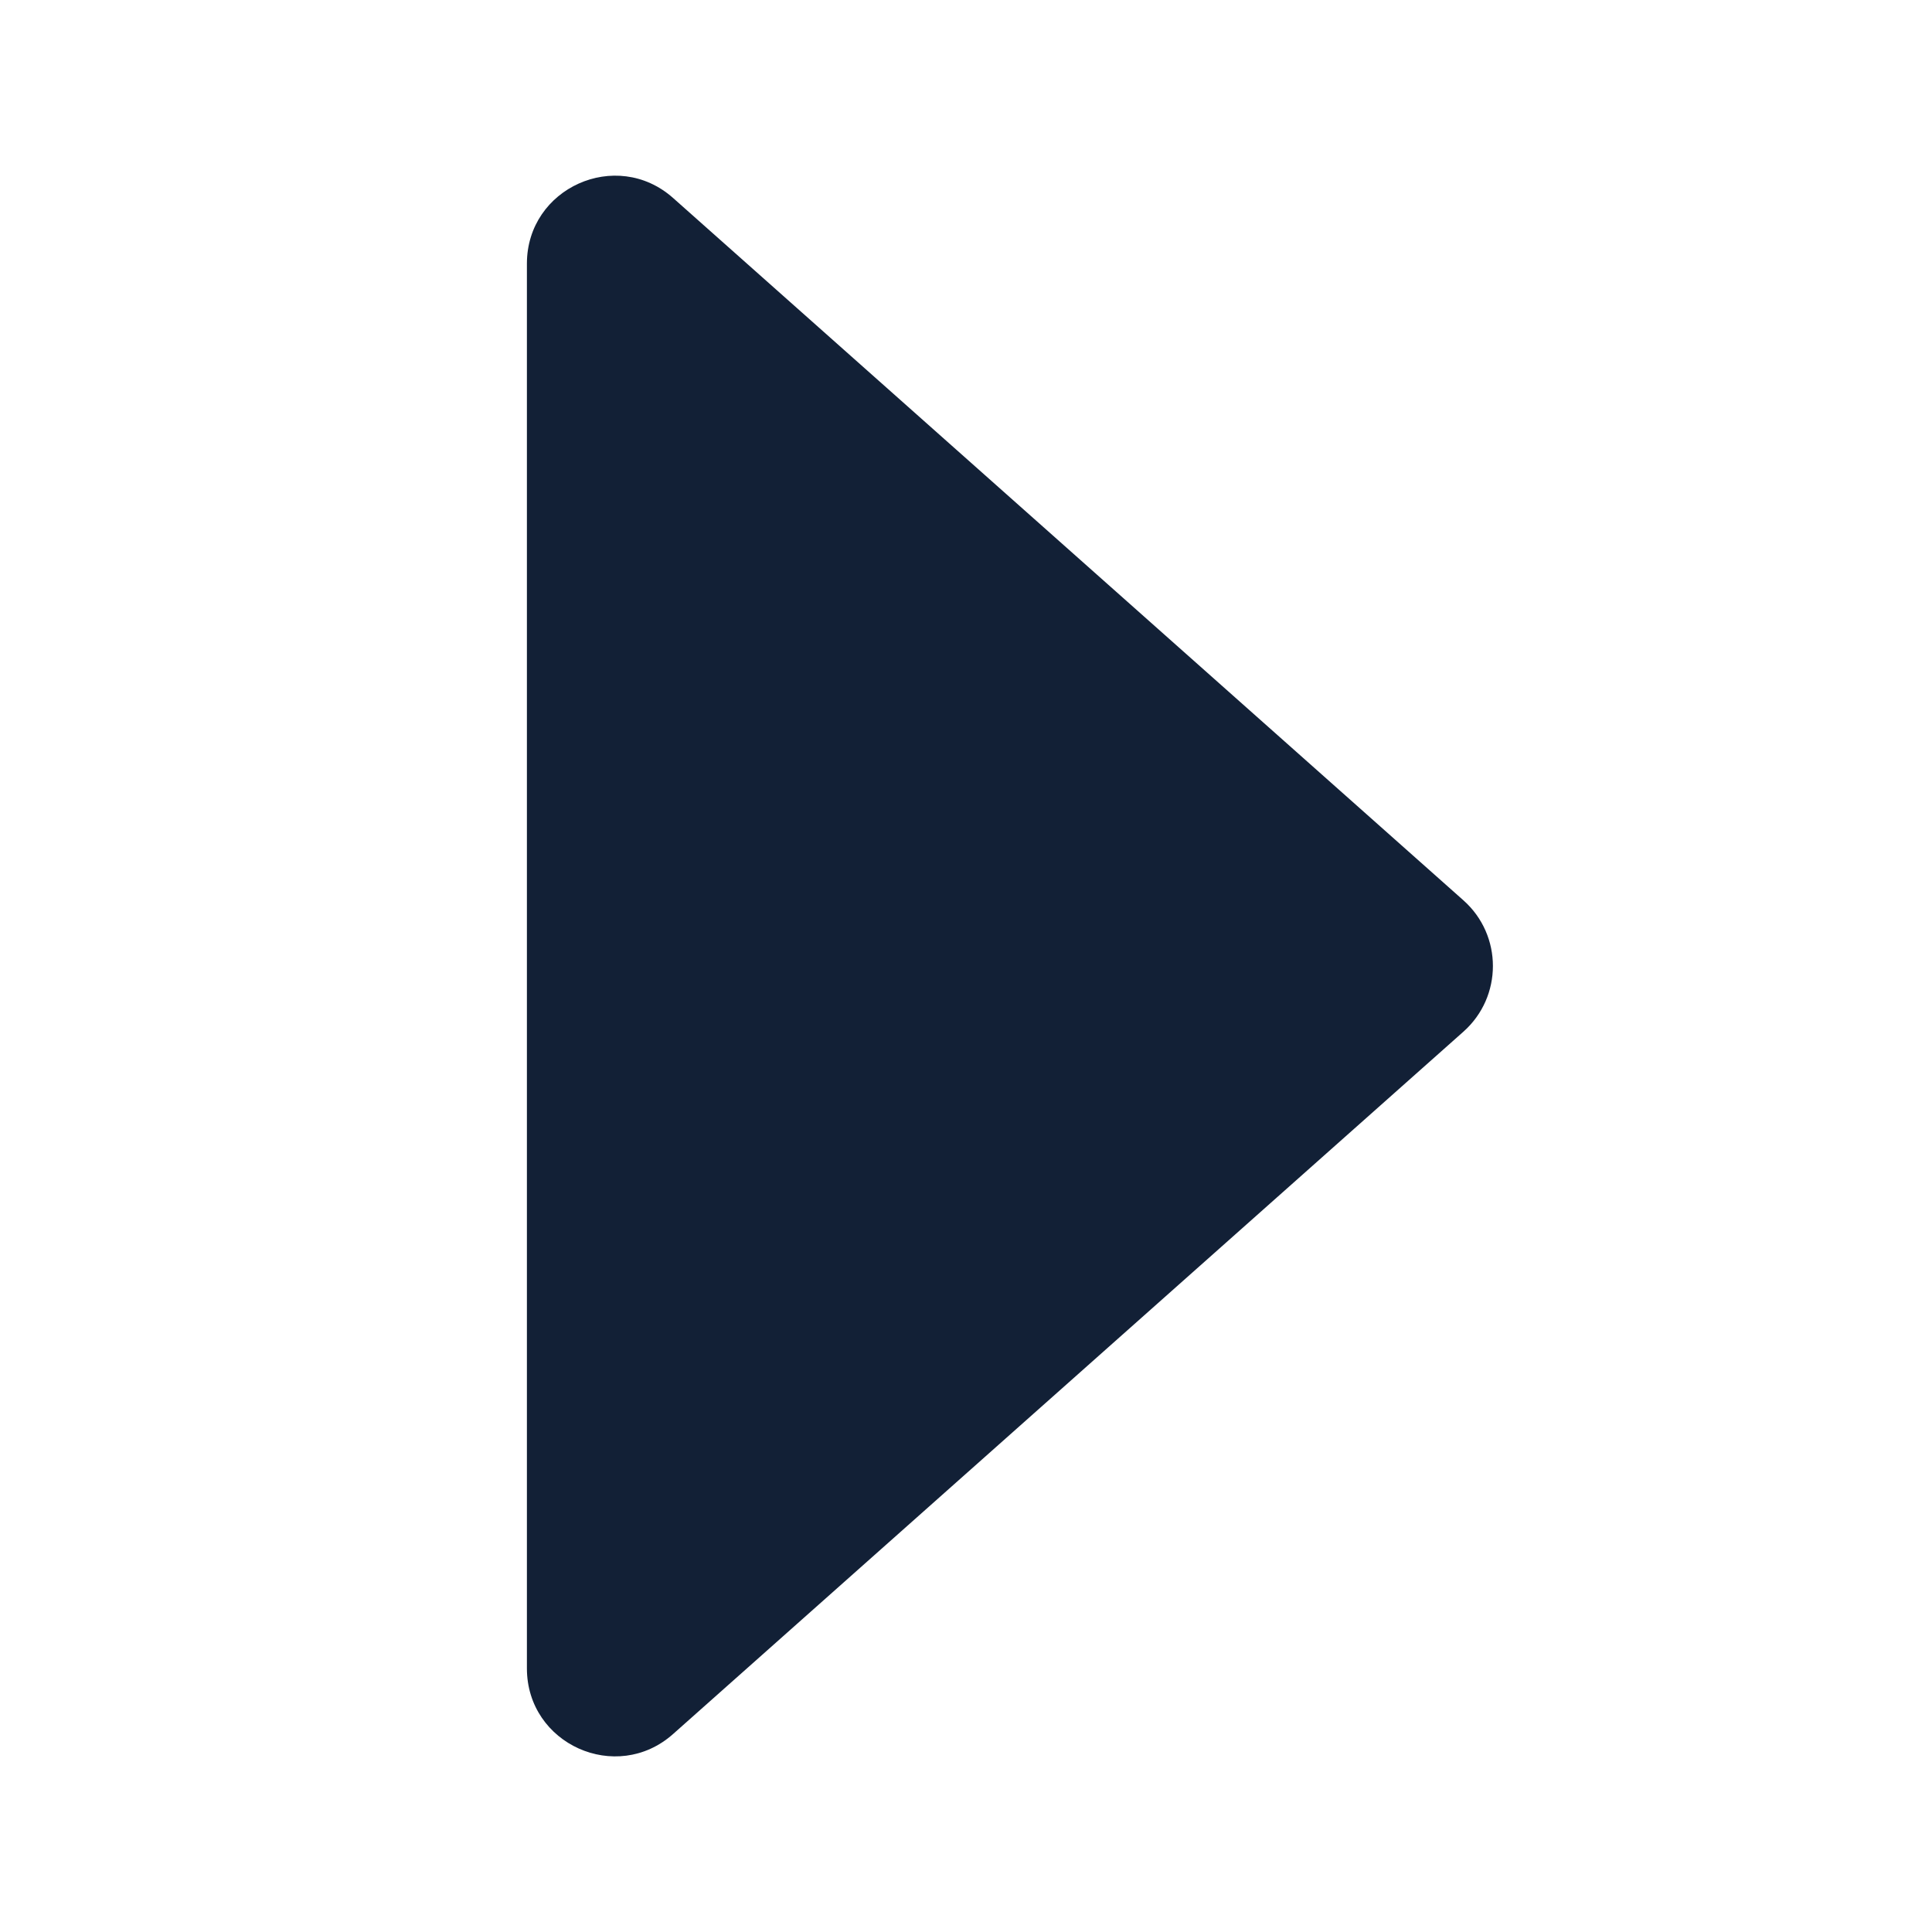
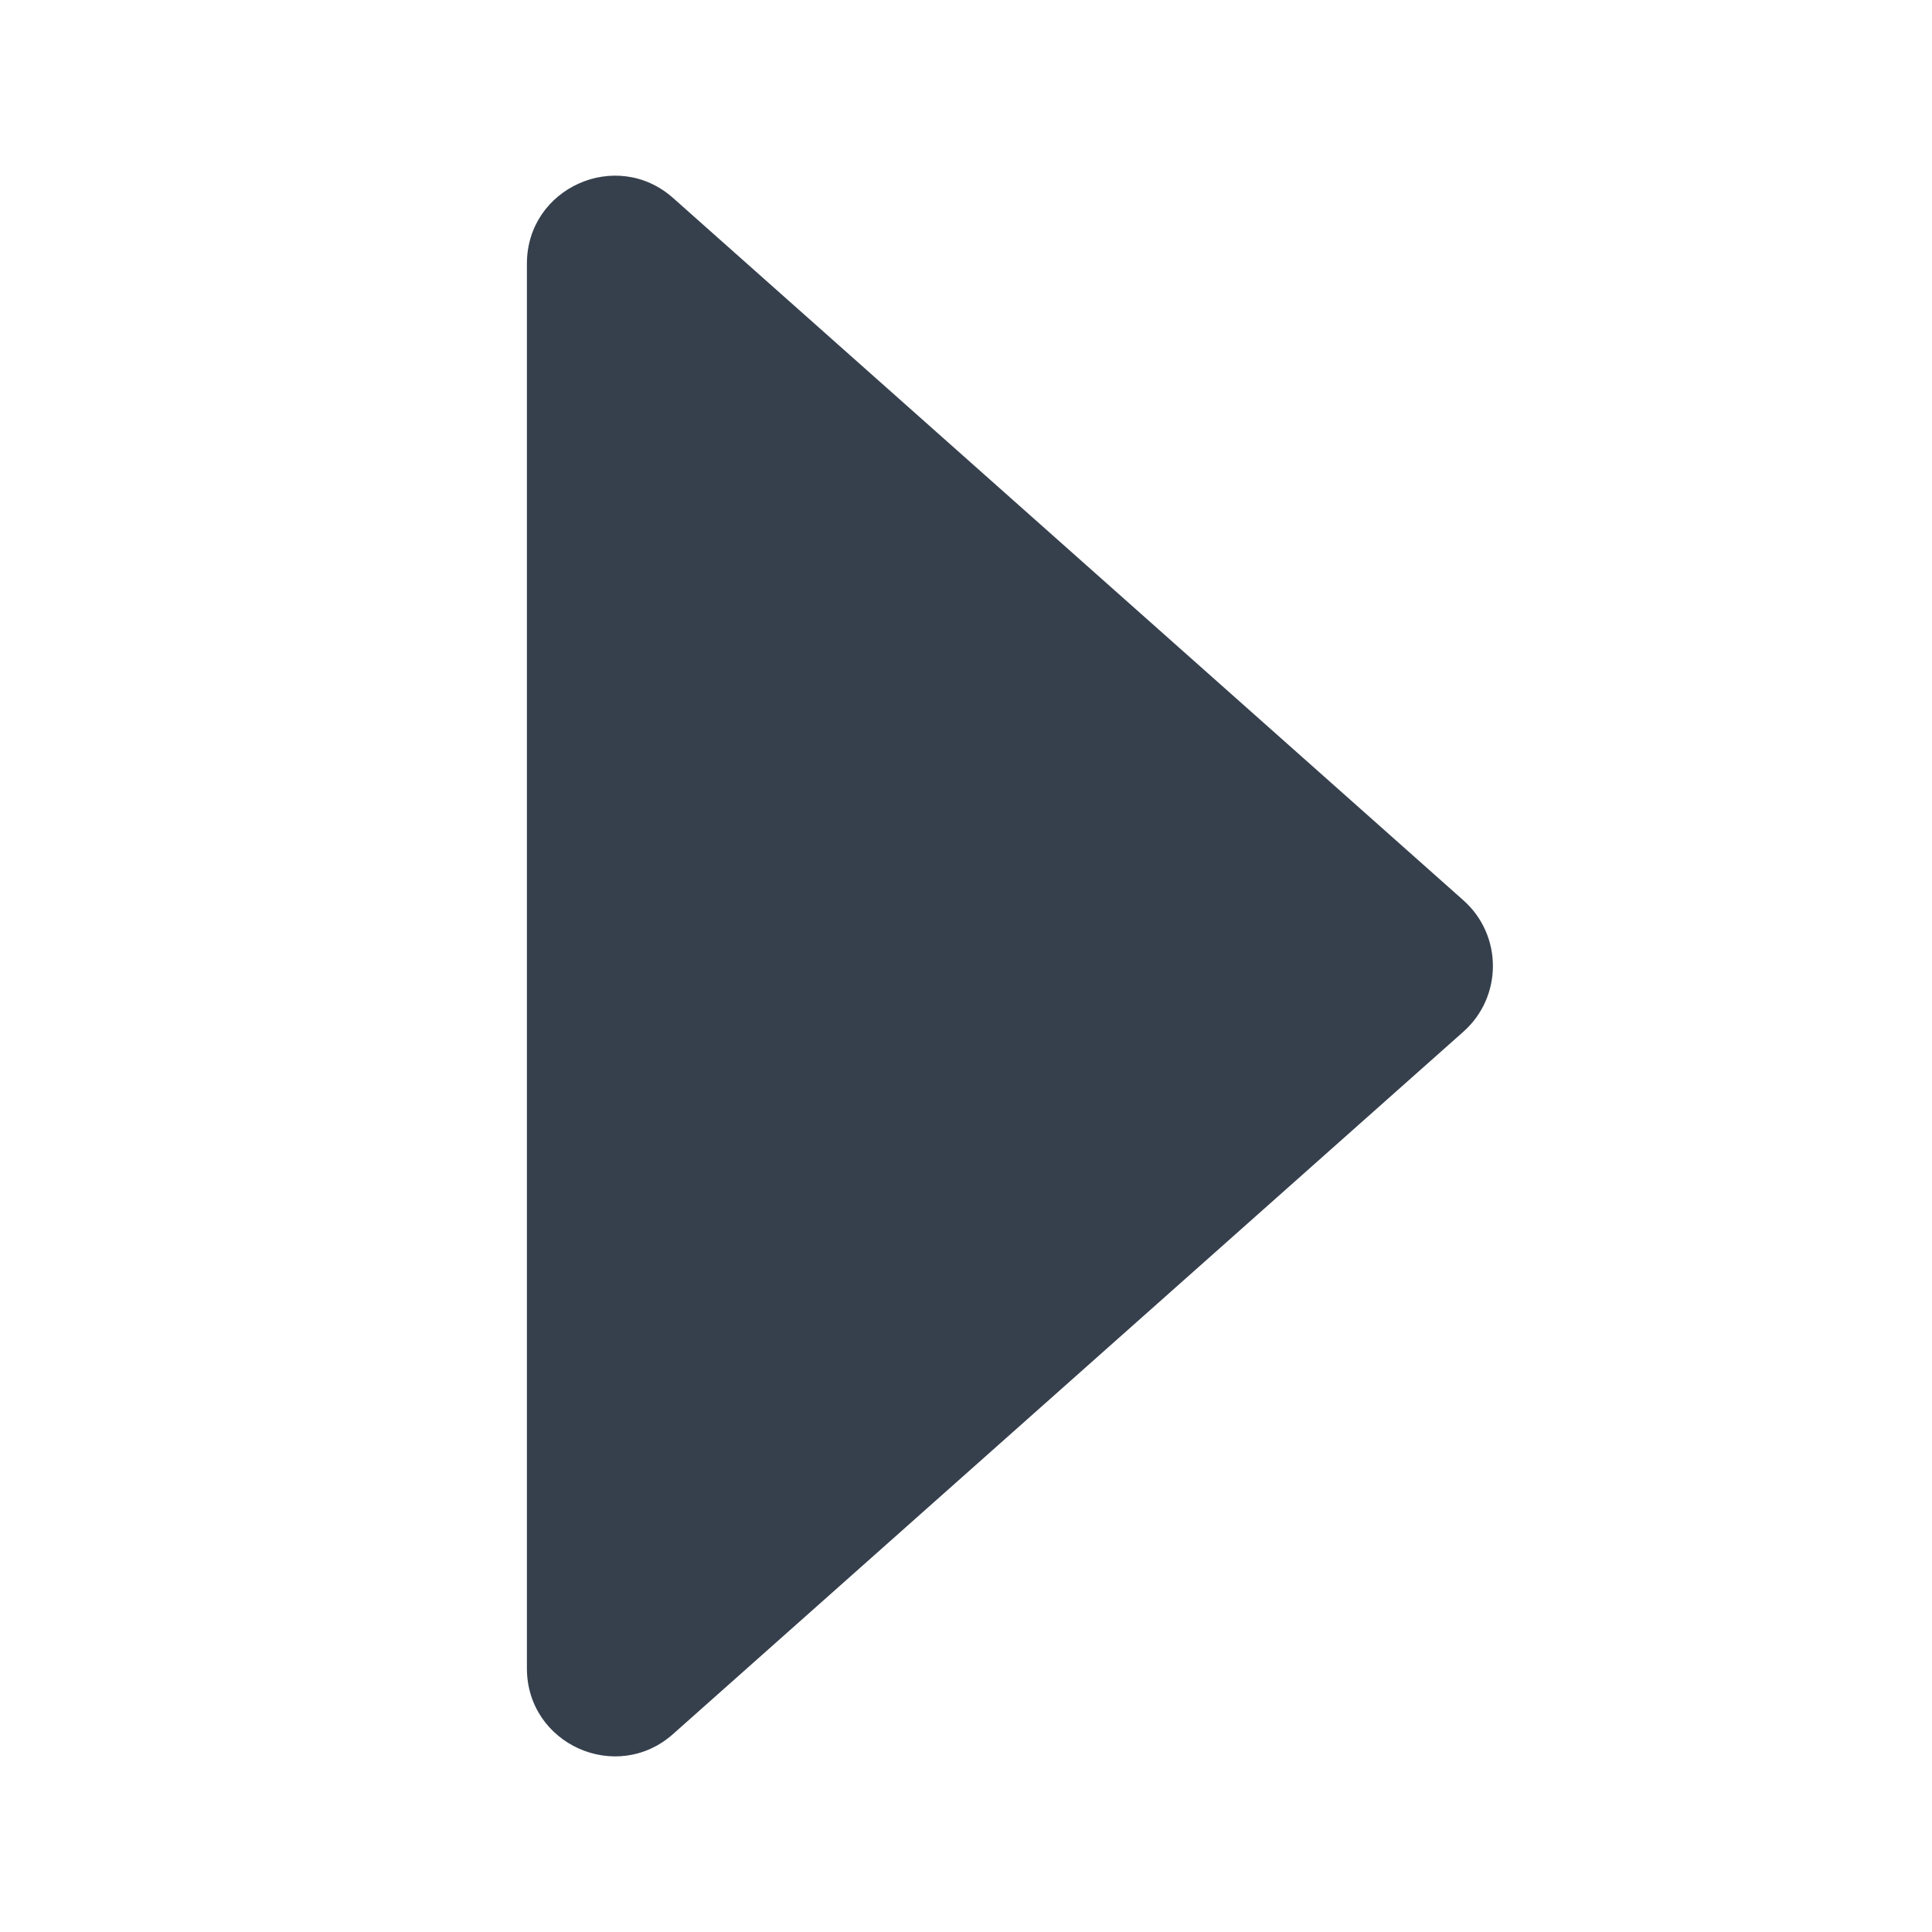
<svg xmlns="http://www.w3.org/2000/svg" height="22" viewBox="0 0 22 22" width="22">
  <defs id="defs2">
    <style type="text/css" id="current-color-scheme">
      .ColorScheme-Text {
-         color:#122036;
+         color:#36404d;
      }
      </style>
  </defs>
  <path d="m6 3.002c-0-.862 1.019-1.32 1.664-.748l9 7.998c.448.398.448 1.098 0 1.496l-9 7.998c-.645.573-1.664.115-1.664-.748z" fill="currentColor" fill-rule="evenodd" style="fill:currentColor;fill-opacity:1;stroke:none" class="ColorScheme-Text" />
</svg>
